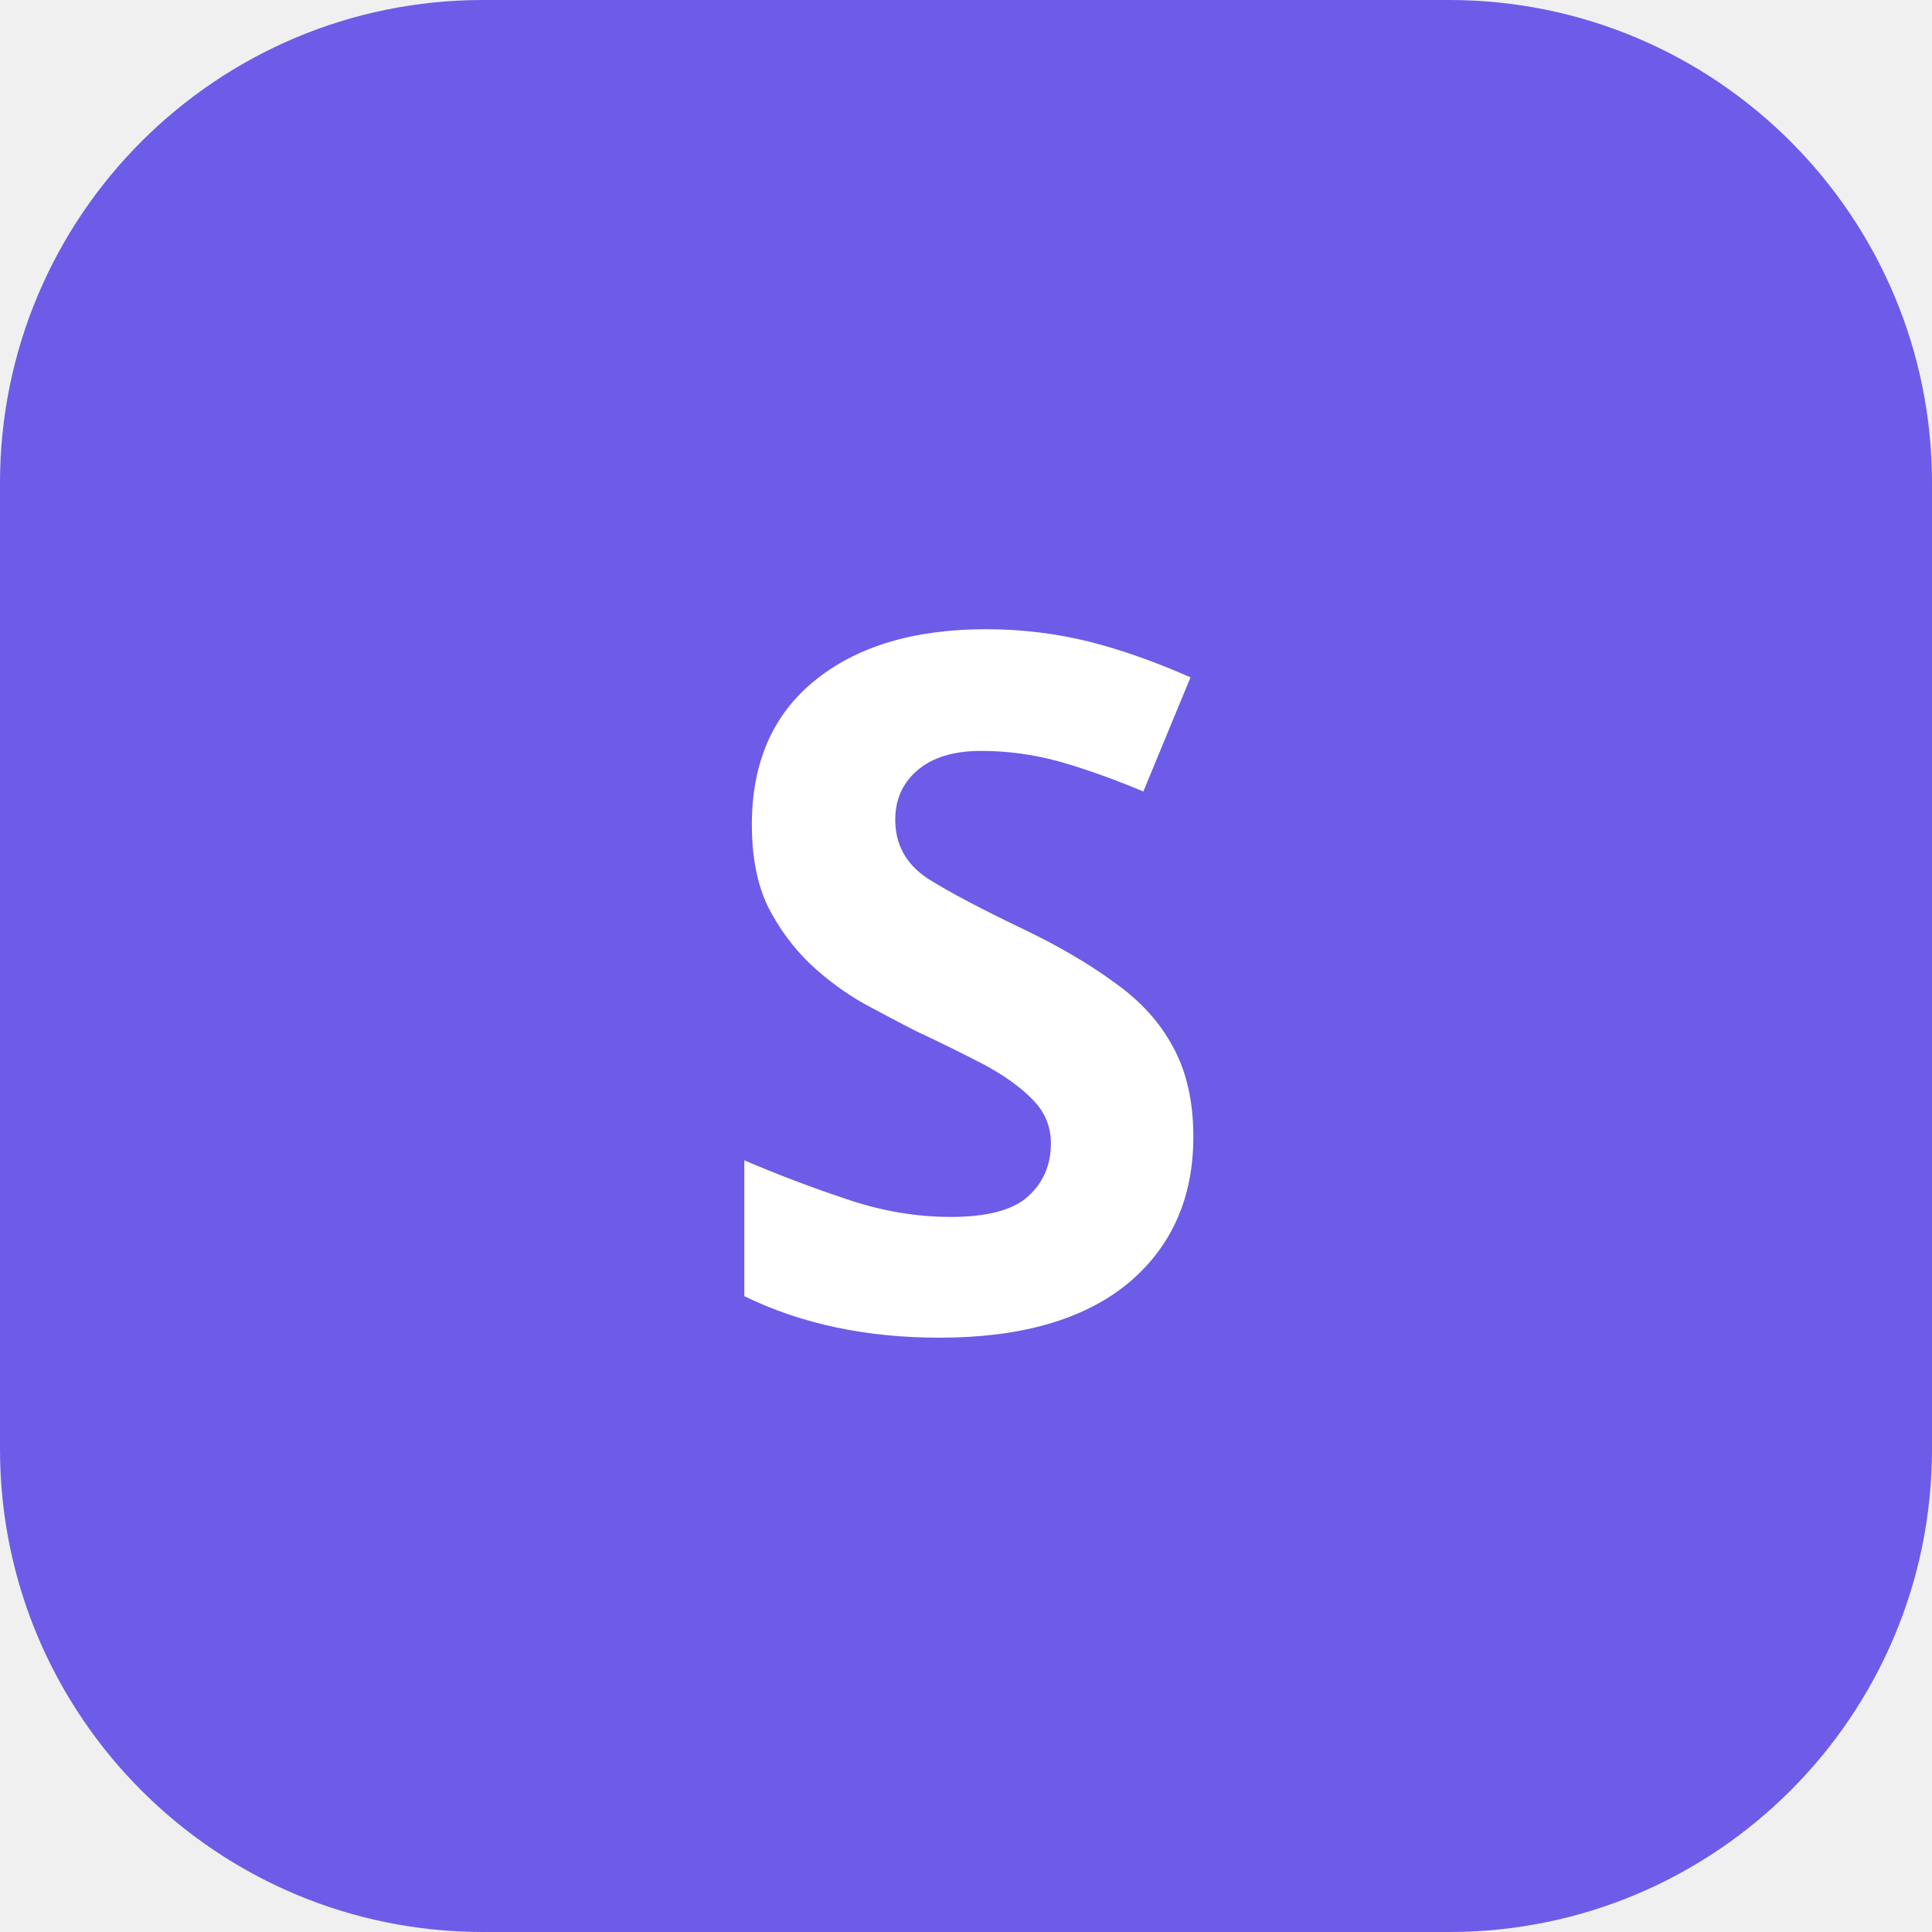
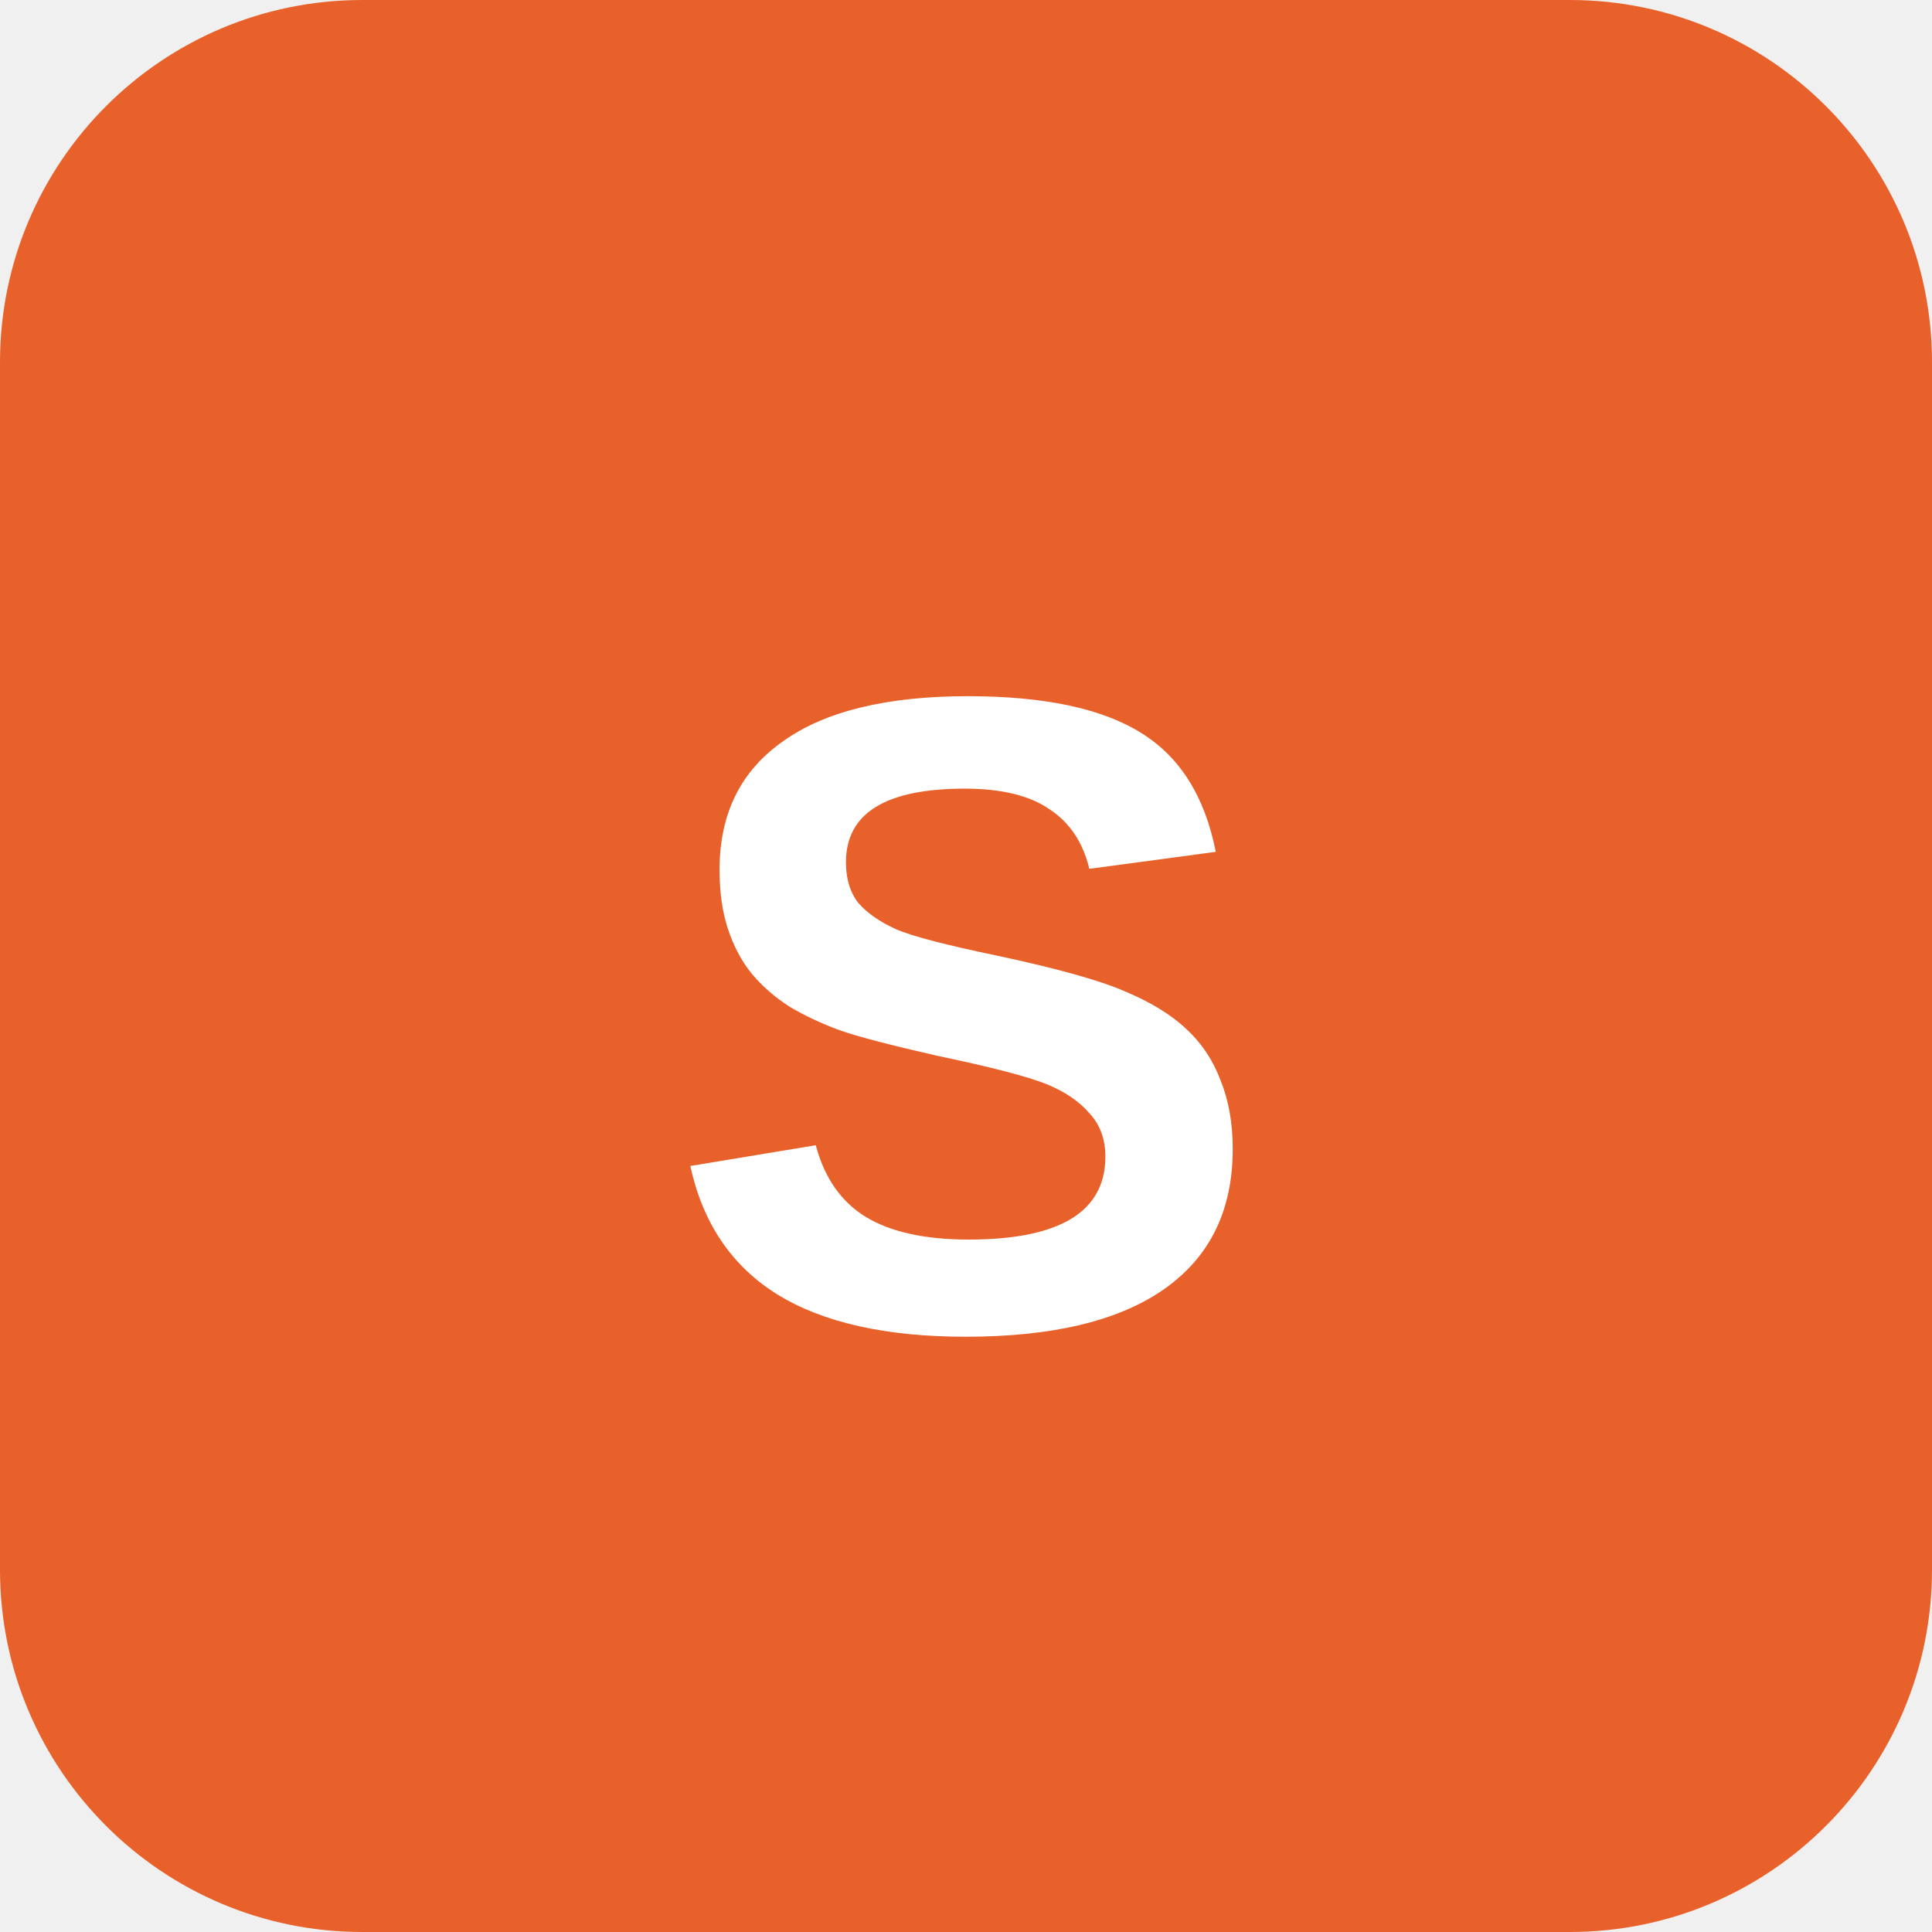
<svg xmlns="http://www.w3.org/2000/svg" viewBox="0 0 32 32">
-   <rect width="32" height="32" rx="8" fill="#6c5ce7" />
-   <text x="16" y="22" font-size="16" font-weight="800" text-anchor="middle" fill="white" font-family="sans-serif">S</text>
+   <rect width="32" height="32" rx="6" fill="#e8612a" />
+   <text x="16" y="22" font-size="15" font-weight="800" text-anchor="middle" fill="white" font-family="Arial, sans-serif">S</text>
</svg>
